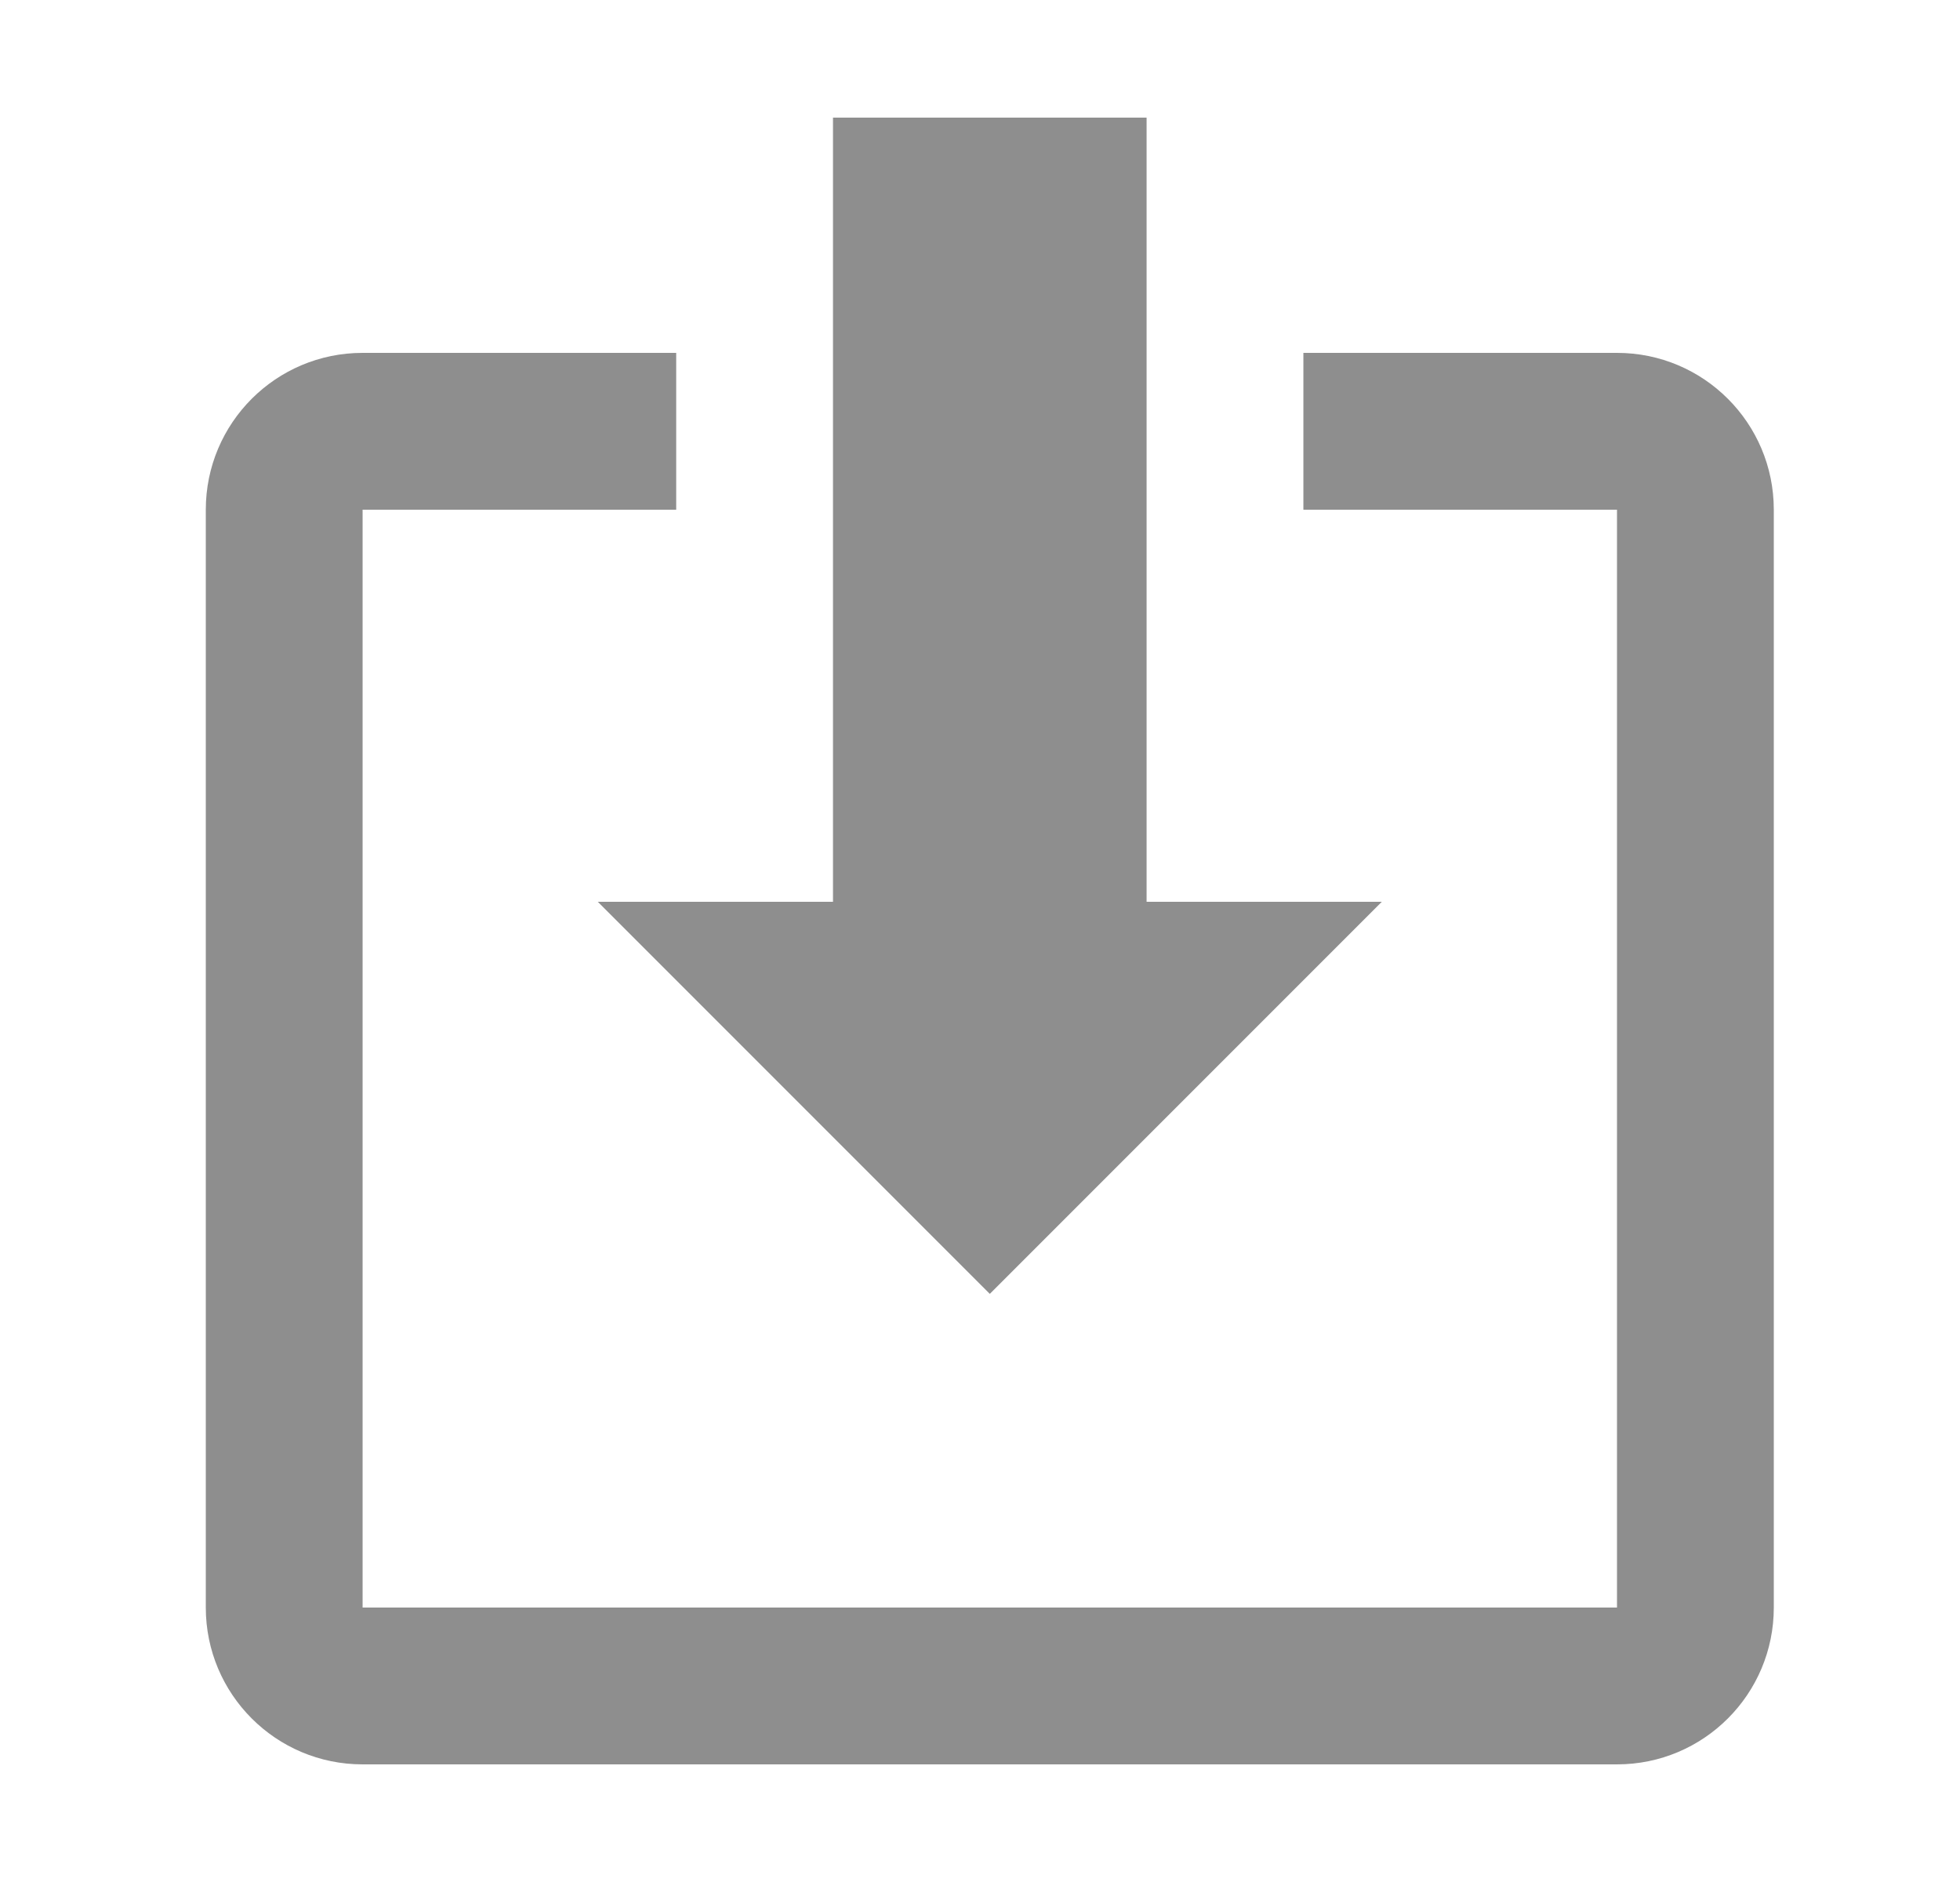
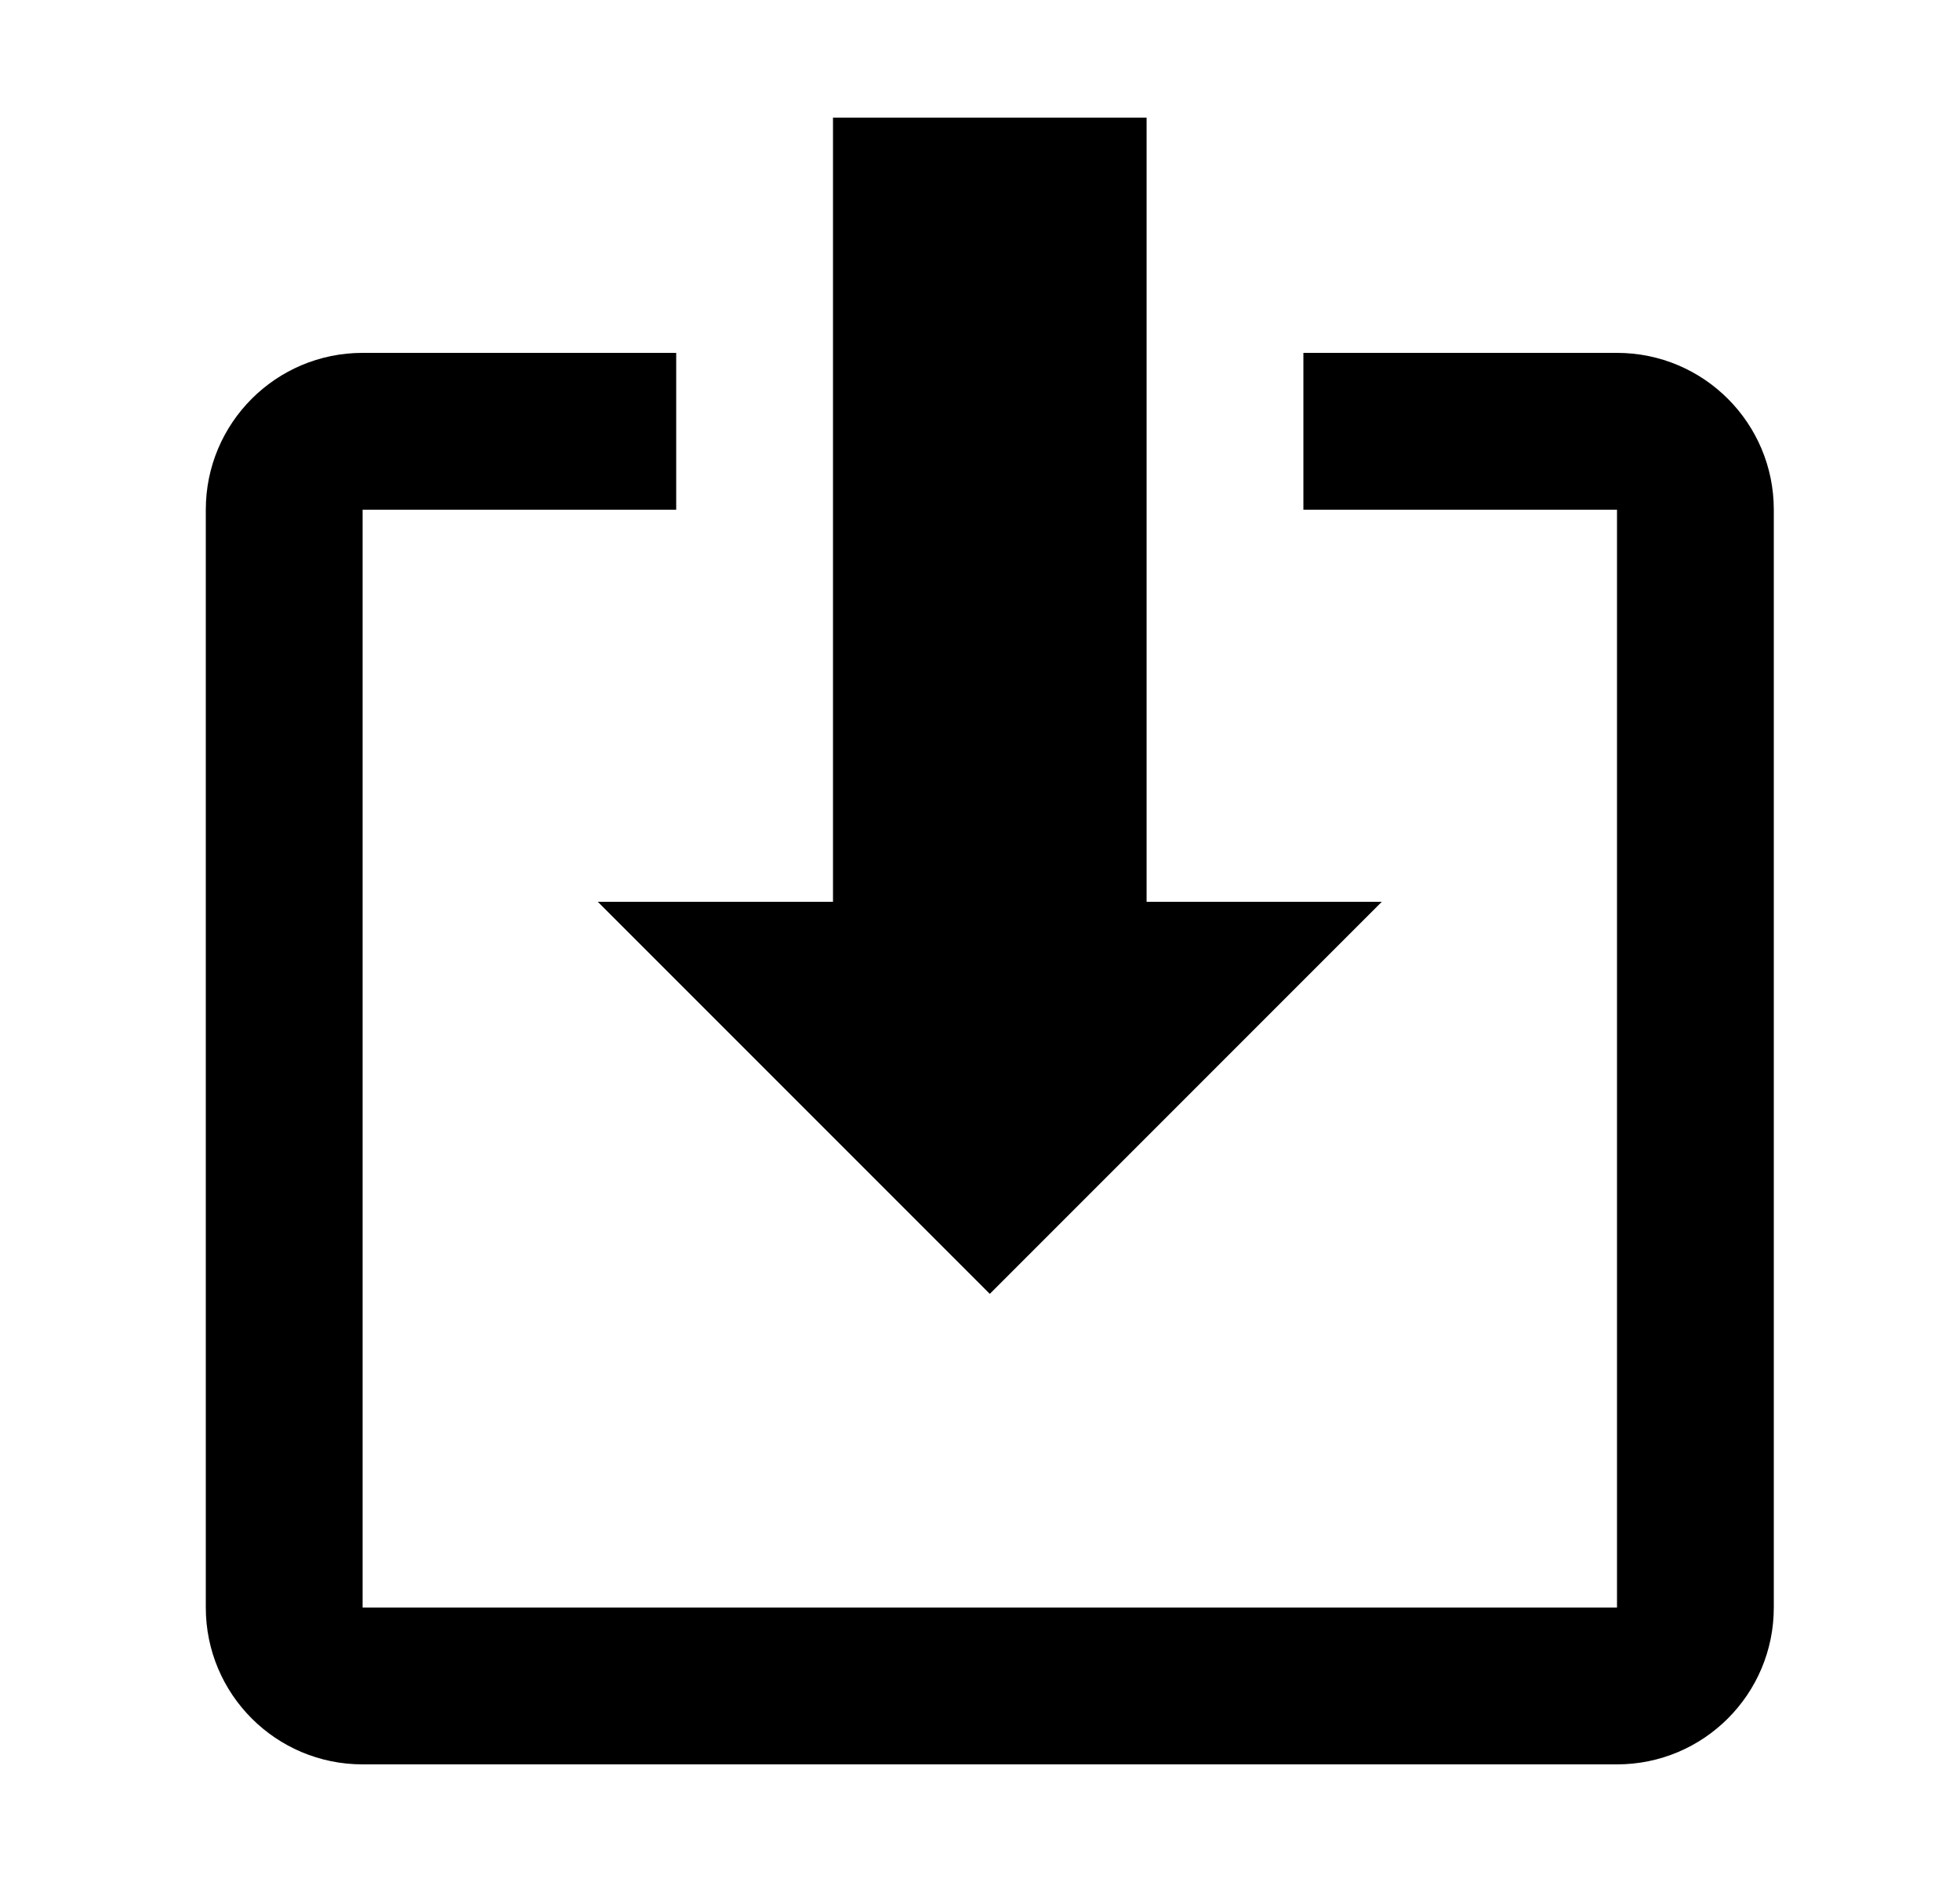
- <svg xmlns="http://www.w3.org/2000/svg" width="25" height="24" viewBox="0 0 25 24" fill="none">
-   <path d="M7.625 11.5H10.625V1.5H14.625V11.5H17.625L12.625 16.5L7.625 11.5Z" fill="#8E8E8E" />
-   <path d="M2.625 6.5C2.625 5.395 3.52 4.5 4.625 4.5H8.625V6.5H4.625V20.5H20.625V6.5H16.625V4.5H20.625C21.73 4.5 22.625 5.395 22.625 6.5V20.5C22.625 21.605 21.73 22.5 20.625 22.5H4.625C3.52 22.5 2.625 21.605 2.625 20.5V6.5Z" fill="#8E8E8E" />
+ <svg xmlns="http://www.w3.org/2000/svg" width="25" height="24" viewBox="0 0 25 24">
+   <path d="M7.625 11.5H10.625V1.5H14.625V11.5H17.625L12.625 16.5L7.625 11.5Z" />
+   <path d="M2.625 6.5C2.625 5.395 3.52 4.5 4.625 4.5H8.625V6.5H4.625V20.5H20.625V6.5H16.625V4.5H20.625C21.73 4.5 22.625 5.395 22.625 6.5V20.5C22.625 21.605 21.73 22.5 20.625 22.5H4.625C3.52 22.5 2.625 21.605 2.625 20.5V6.5Z" />
</svg>
